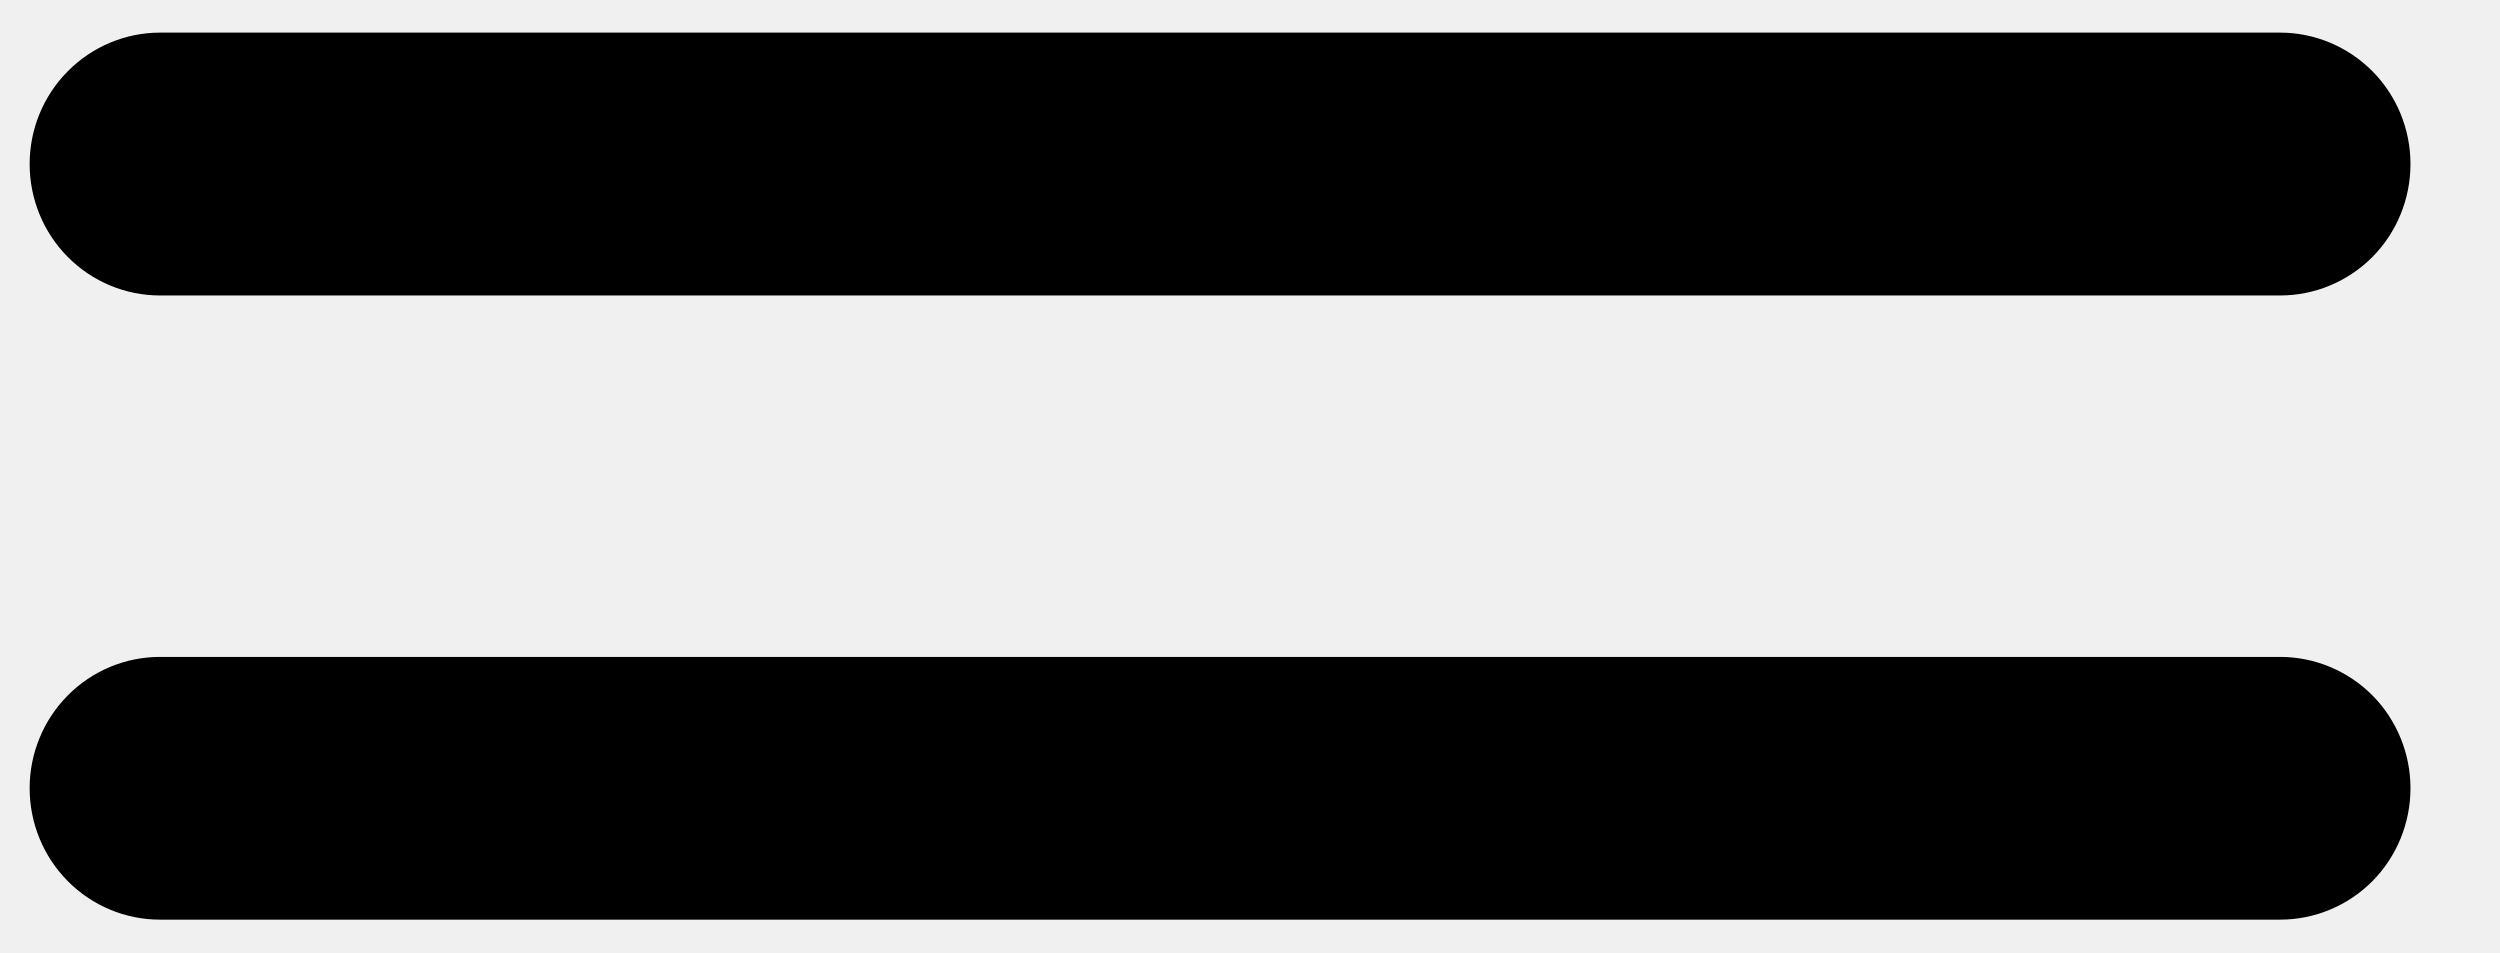
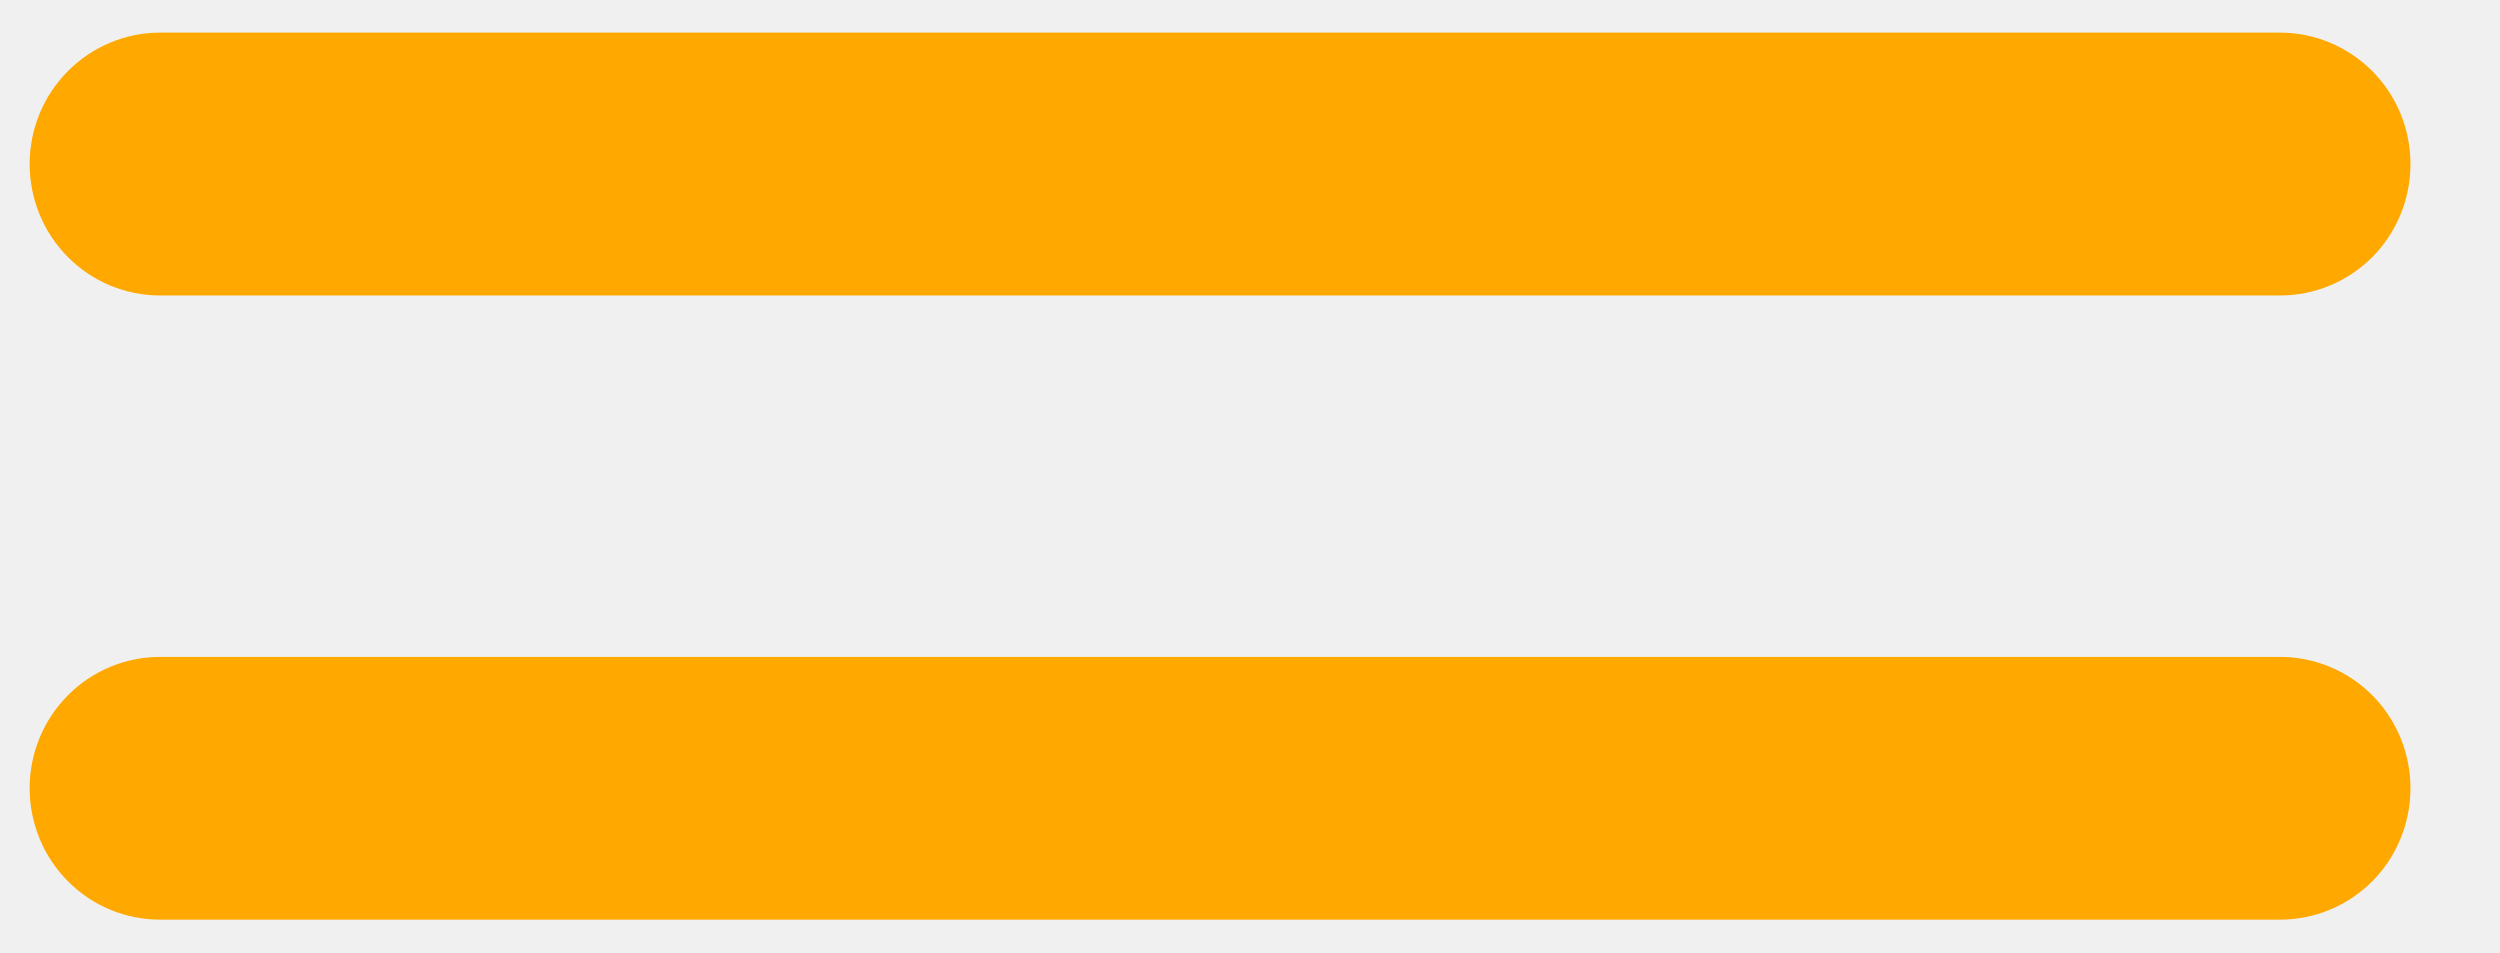
<svg xmlns="http://www.w3.org/2000/svg" width="21" height="8" viewBox="0 0 21 8" class="prio_btn_medium">
  <g clip-path="url(#clip0_269404_5750)">
-     <path d="M19.153 7.725H1.344C1.054 7.725 0.775 7.609 0.57 7.402C0.364 7.195 0.249 6.914 0.249 6.621C0.249 6.329 0.364 6.048 0.57 5.841C0.775 5.634 1.054 5.518 1.344 5.518H19.153C19.443 5.518 19.722 5.634 19.928 5.841C20.133 6.048 20.248 6.329 20.248 6.621C20.248 6.914 20.133 7.195 19.928 7.402C19.722 7.609 19.443 7.725 19.153 7.725Z" fill="currentColor" />
-     <path d="M19.153 2.482H1.344C1.054 2.482 0.775 2.366 0.57 2.159C0.364 1.952 0.249 1.671 0.249 1.378C0.249 1.085 0.364 0.805 0.57 0.598C0.775 0.391 1.054 0.274 1.344 0.274L19.153 0.274C19.443 0.274 19.722 0.391 19.928 0.598C20.133 0.805 20.248 1.085 20.248 1.378C20.248 1.671 20.133 1.952 19.928 2.159C19.722 2.366 19.443 2.482 19.153 2.482Z" fill="currentColor" />
+     <path d="M19.153 7.725H1.344C1.054 7.725 0.775 7.609 0.57 7.402C0.364 7.195 0.249 6.914 0.249 6.621C0.249 6.329 0.364 6.048 0.57 5.841C0.775 5.634 1.054 5.518 1.344 5.518H19.153C19.443 5.518 19.722 5.634 19.928 5.841C20.133 6.048 20.248 6.329 20.248 6.621C20.248 6.914 20.133 7.195 19.928 7.402C19.722 7.609 19.443 7.725 19.153 7.725Z" fill="#FFA800" />
+     <path d="M19.153 2.482H1.344C1.054 2.482 0.775 2.366 0.57 2.159C0.364 1.952 0.249 1.671 0.249 1.378C0.249 1.085 0.364 0.805 0.57 0.598C0.775 0.391 1.054 0.274 1.344 0.274L19.153 0.274C19.443 0.274 19.722 0.391 19.928 0.598C20.133 0.805 20.248 1.085 20.248 1.378C20.248 1.671 20.133 1.952 19.928 2.159C19.722 2.366 19.443 2.482 19.153 2.482Z" fill="#FFA800" />
  </g>
  <defs>
    <clipPath id="clip0_269404_5750">
      <rect width="20" height="7.451" fill="white" transform="translate(0.248535 0.274414)" />
    </clipPath>
  </defs>
</svg>
